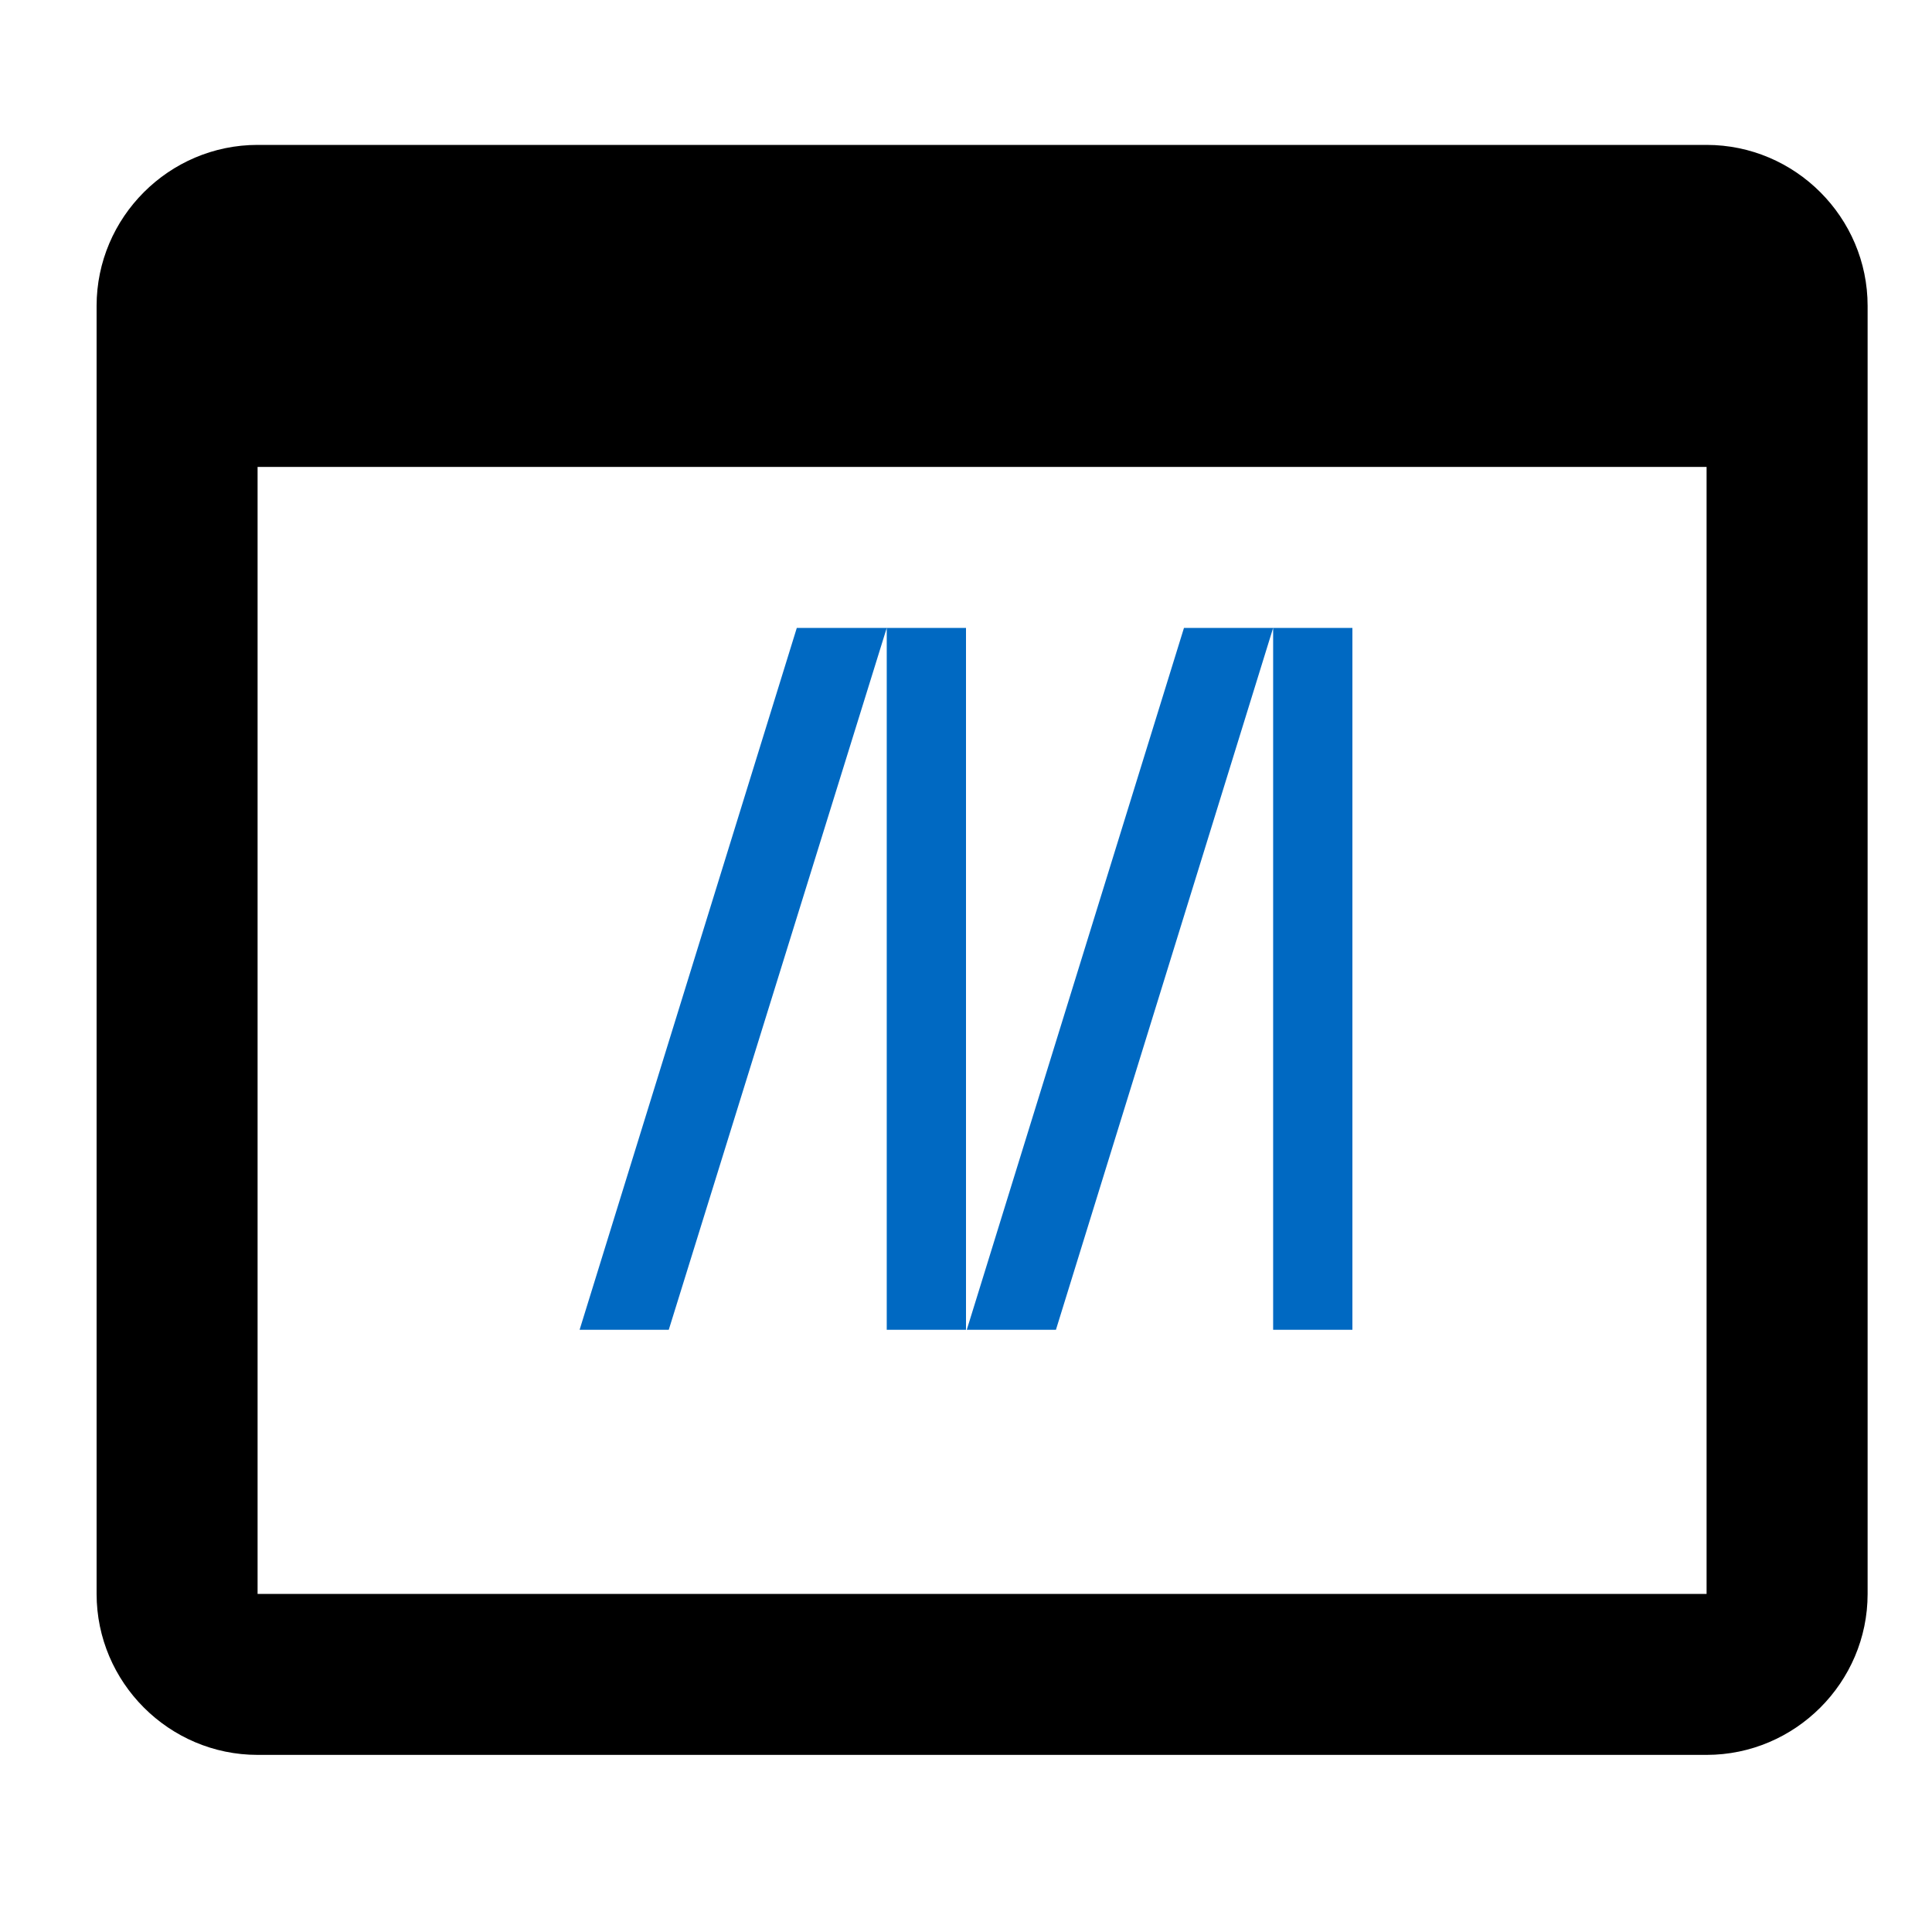
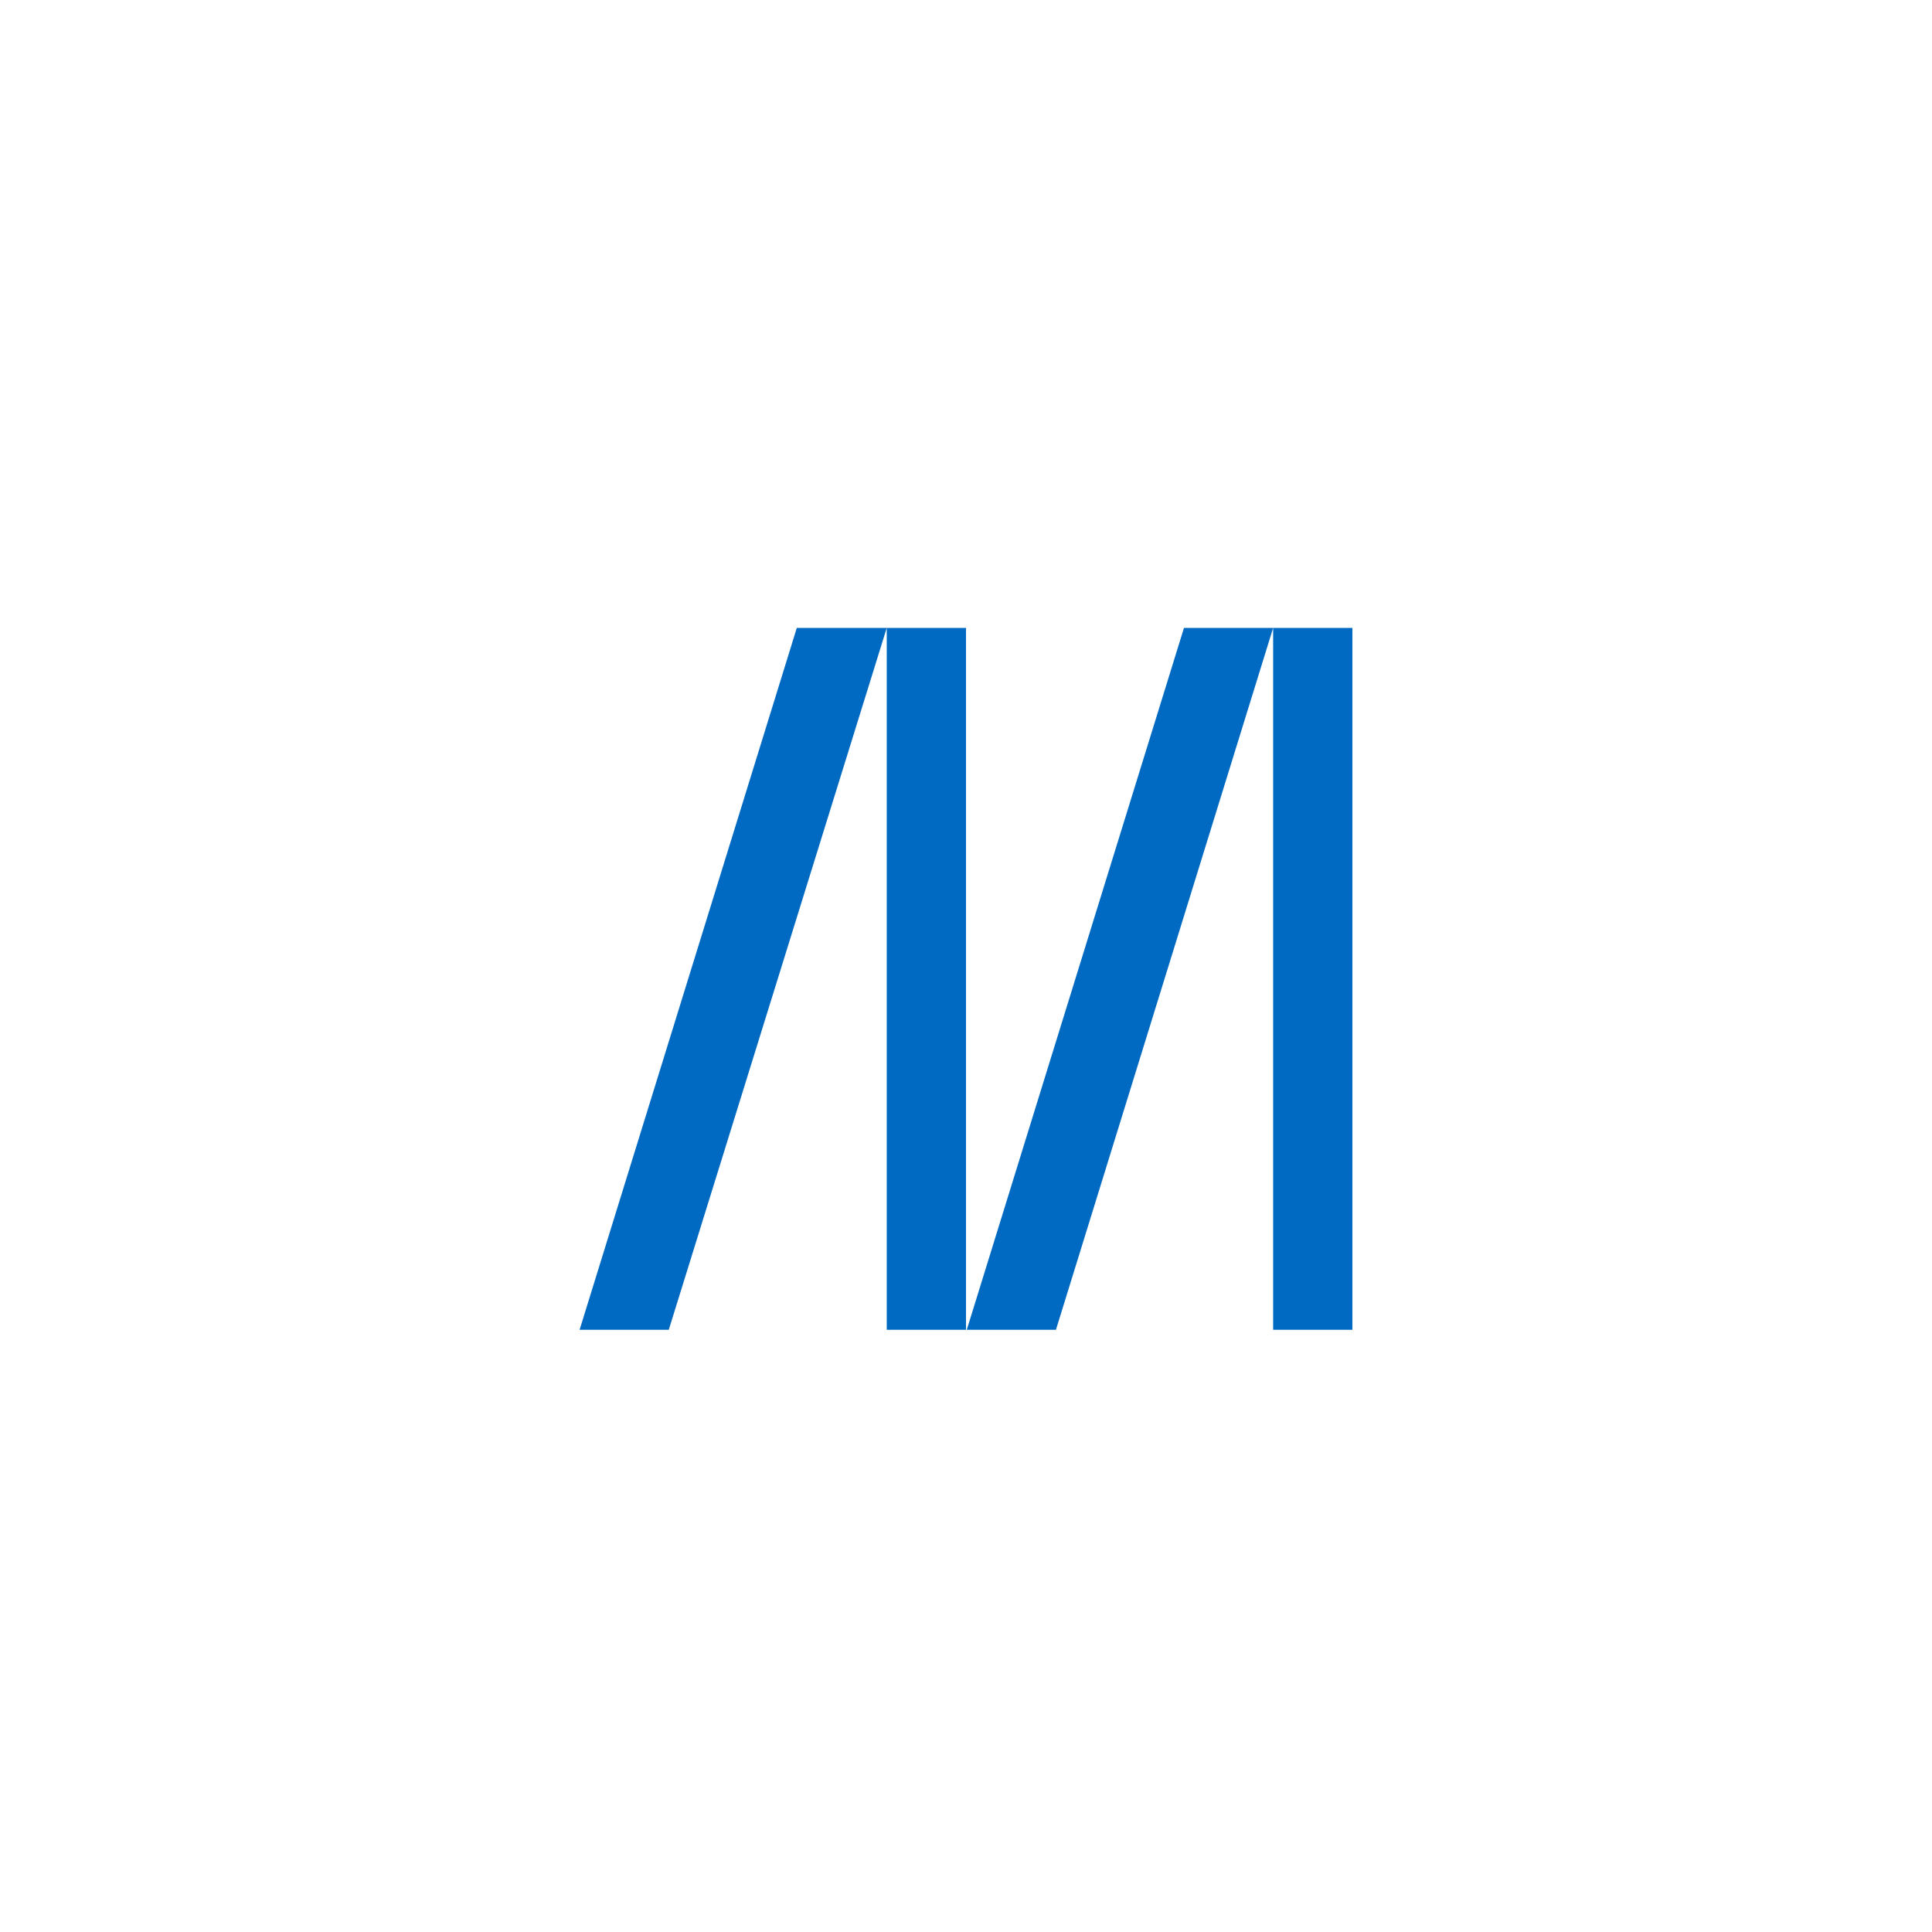
<svg xmlns="http://www.w3.org/2000/svg" width="40" height="40" viewBox="0 0 40 40" fill="none">
-   <path d="M35.333 3H5.333C3.5 3 2 4.5 2 6.333V33C2 34.833 3.5 36.333 5.333 36.333H35.333C37.167 36.333 38.667 34.833 38.667 33V6.333C38.667 4.5 37.167 3 35.333 3ZM35.333 33H5.333V9.667H35.333V33Z" fill="black" />
+   <path d="M35.333 3H5.333C3.5 3 2 4.5 2 6.333V33C2 34.833 3.5 36.333 5.333 36.333H35.333C37.167 36.333 38.667 34.833 38.667 33V6.333C38.667 4.5 37.167 3 35.333 3ZM35.333 33H5.333V9.667H35.333V33Z" fill="CanvasText" />
  <path d="M18.359 13L13.846 27.532H12L16.497 13H18.359ZM20 13V27.532H18.359V13H20ZM26.359 13L21.862 27.532H20.016L24.513 13H26.359ZM28 13V27.532H26.359V13H28Z" fill="#0069C2" />
</svg>
